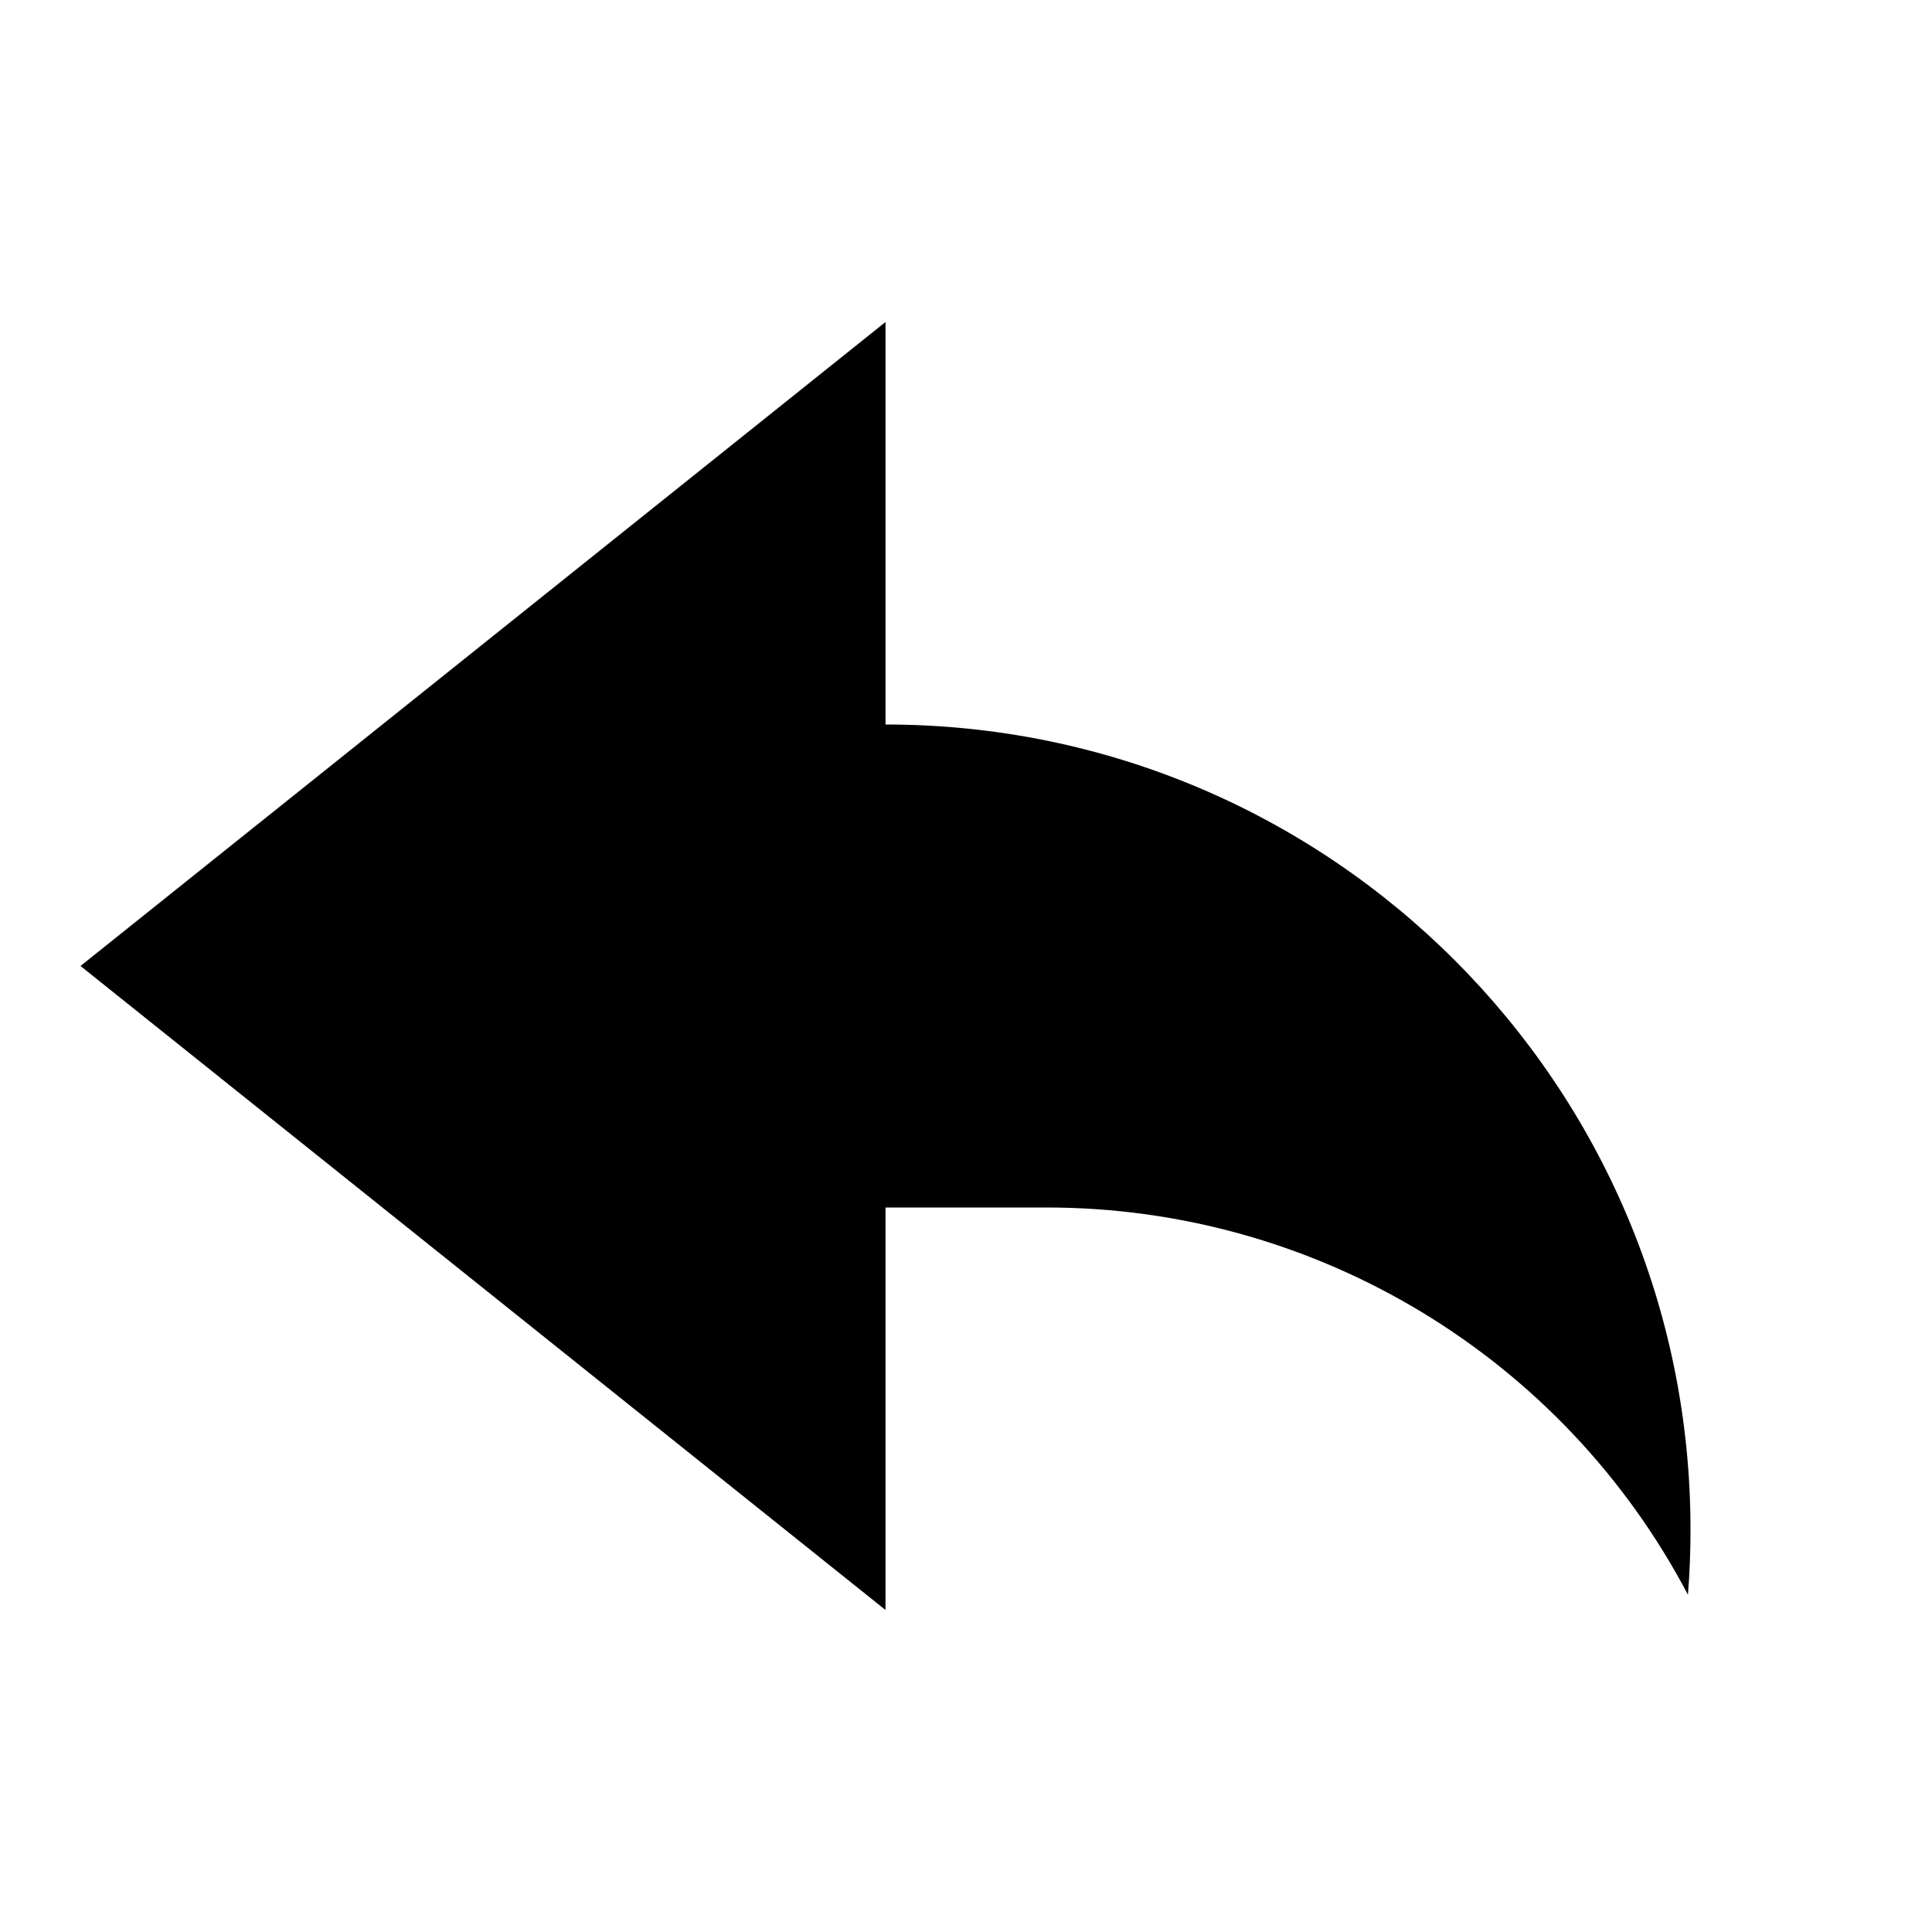
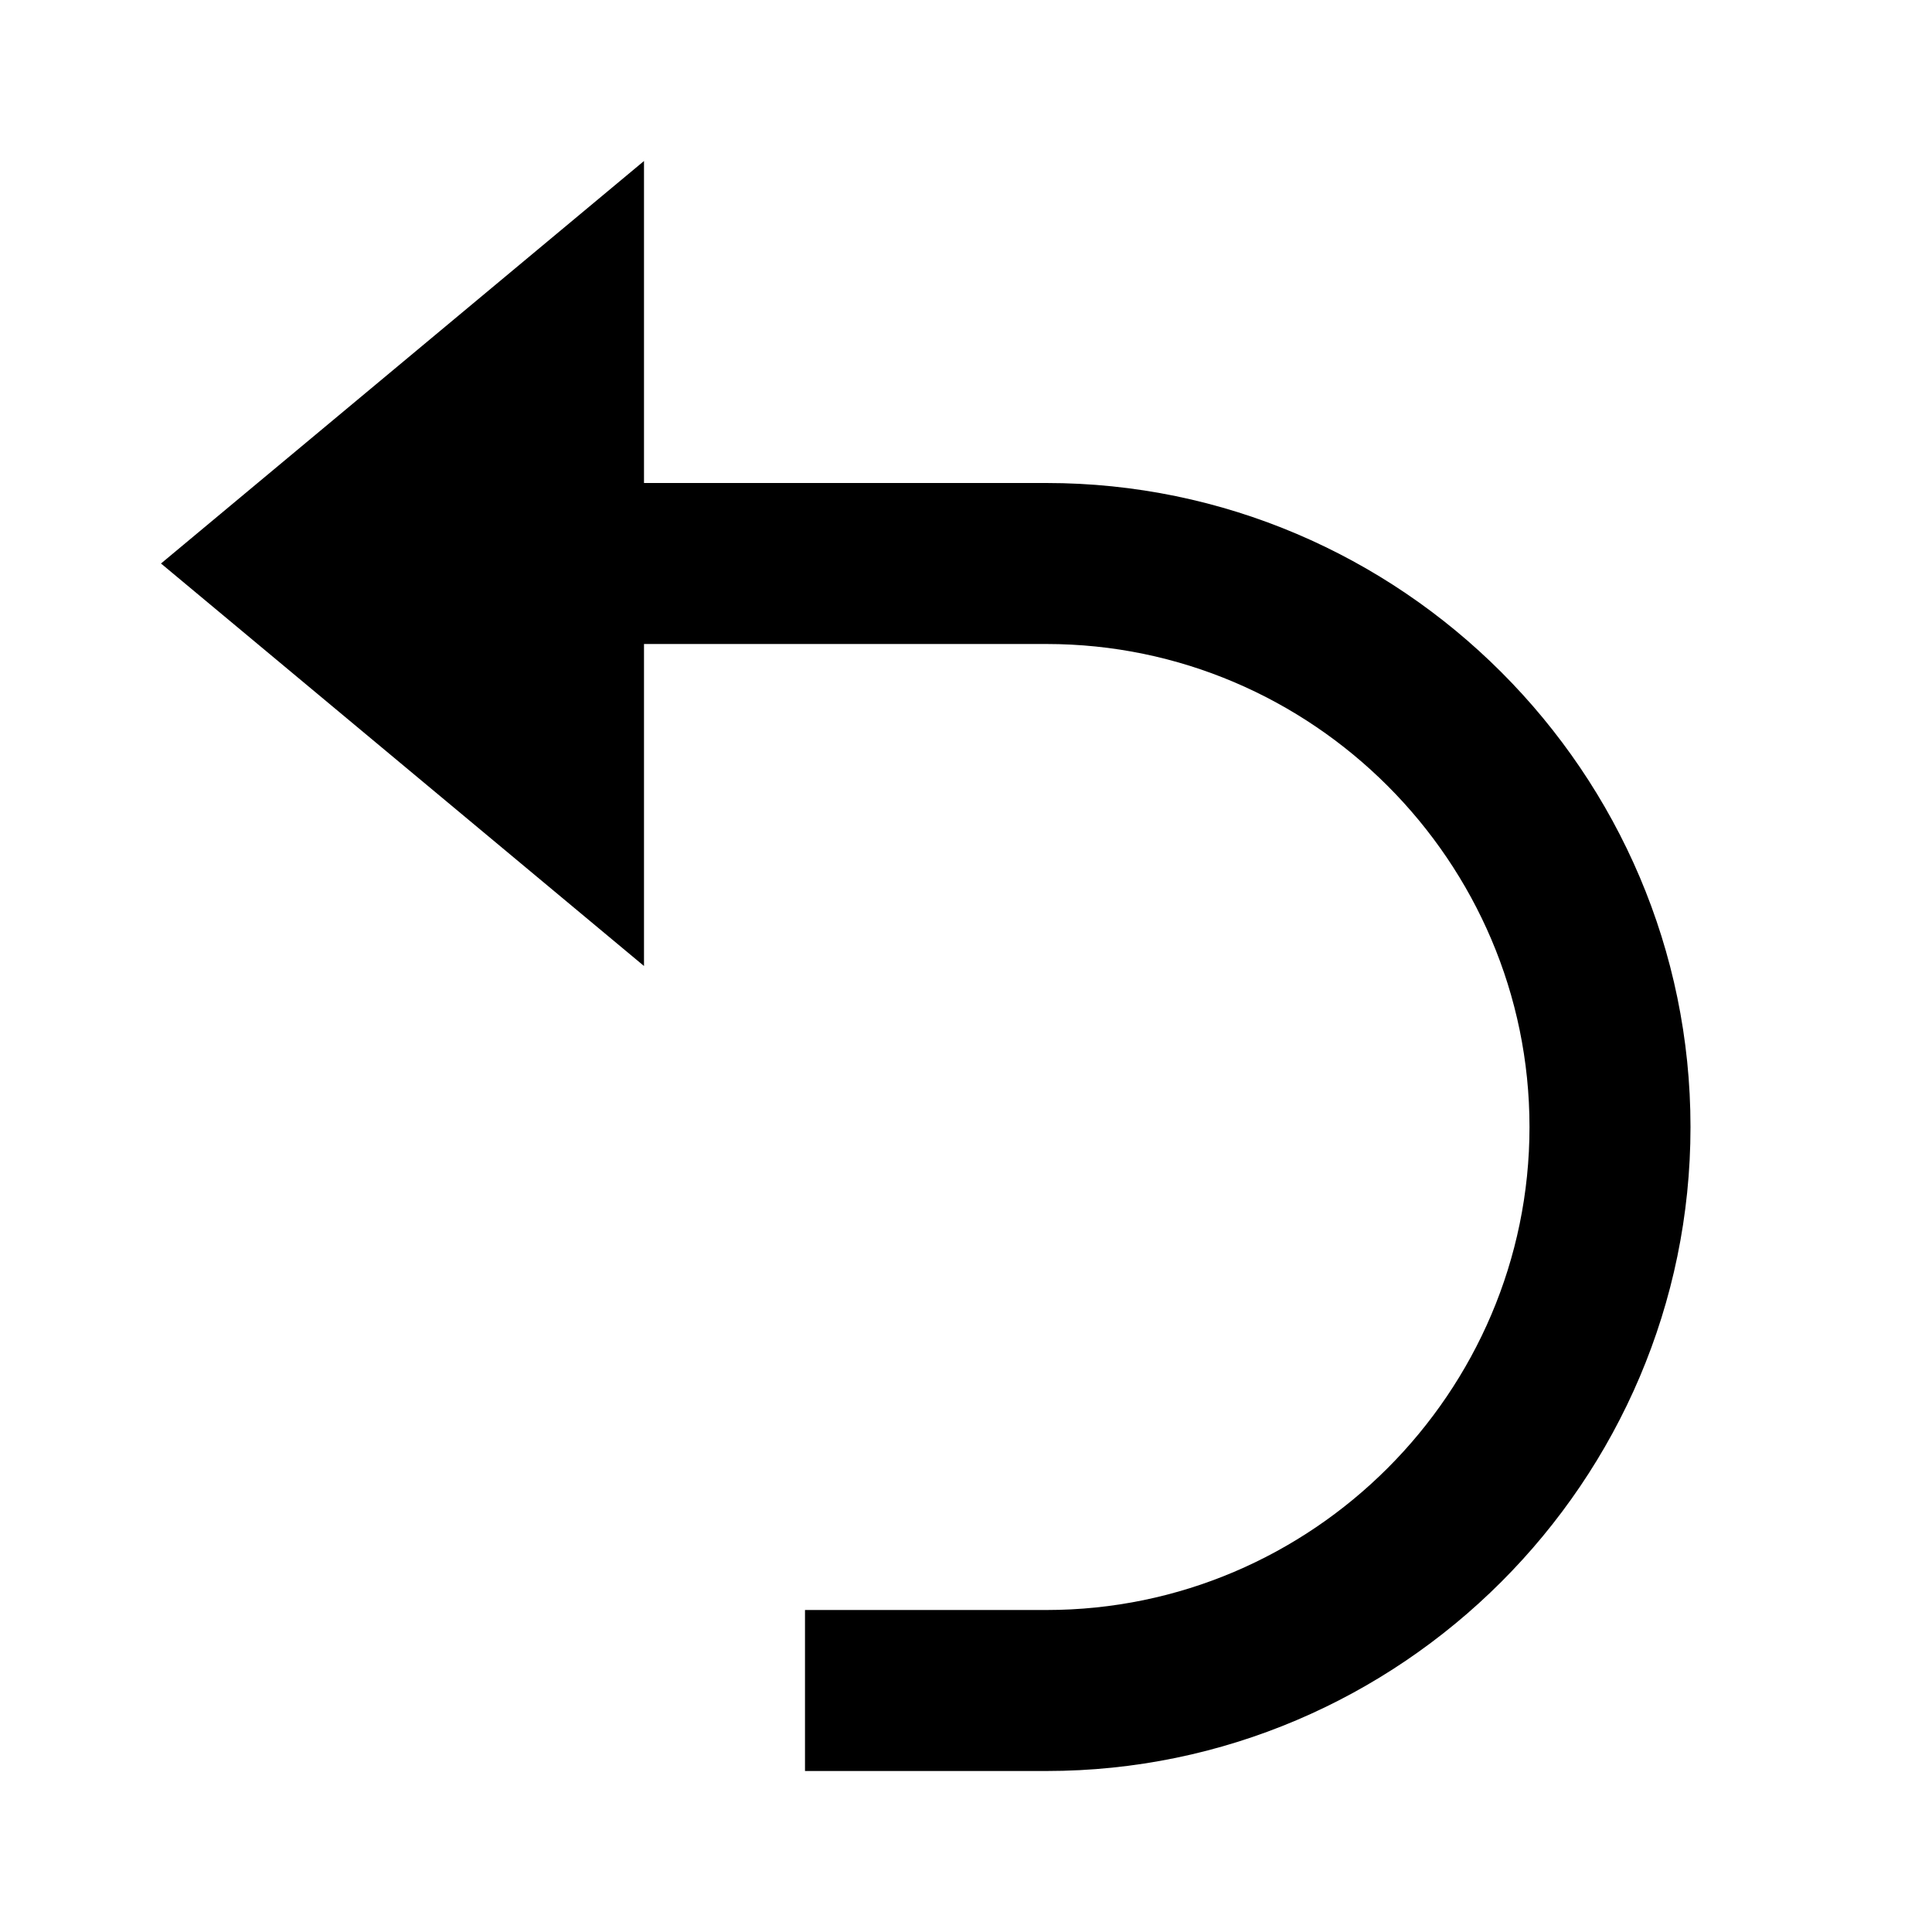
- <svg xmlns="http://www.w3.org/2000/svg" t="1594611233886" class="icon" viewBox="0 0 1024 1024" version="1.1" p-id="7263" width="200" height="200">
+ <svg xmlns="http://www.w3.org/2000/svg" t="1594692139089" class="icon" viewBox="0 0 1024 1024" version="1.1" p-id="7293" width="200" height="200">
  <defs>
    <style type="text/css" />
  </defs>
-   <path d="M469.333 853.333L42.667 512l426.667-341.333v213.333c235.648 0 426.667 191.019 426.667 426.667 0 11.648-0.427 23.168-1.365 34.56A384 384 0 0 0 554.667 640h-85.333v213.333z" p-id="7264" />
+   <path d="M341.333 341.333v170.667L85.333 298.667l256-213.333v170.667h213.333c187.733 0 341.333 153.6 341.333 341.333s-153.6 341.333-341.333 341.333h-128v-85.333h128c140.8 0 256-115.2 256-256s-115.2-256-256-256H341.333z" p-id="7294" />
</svg>
